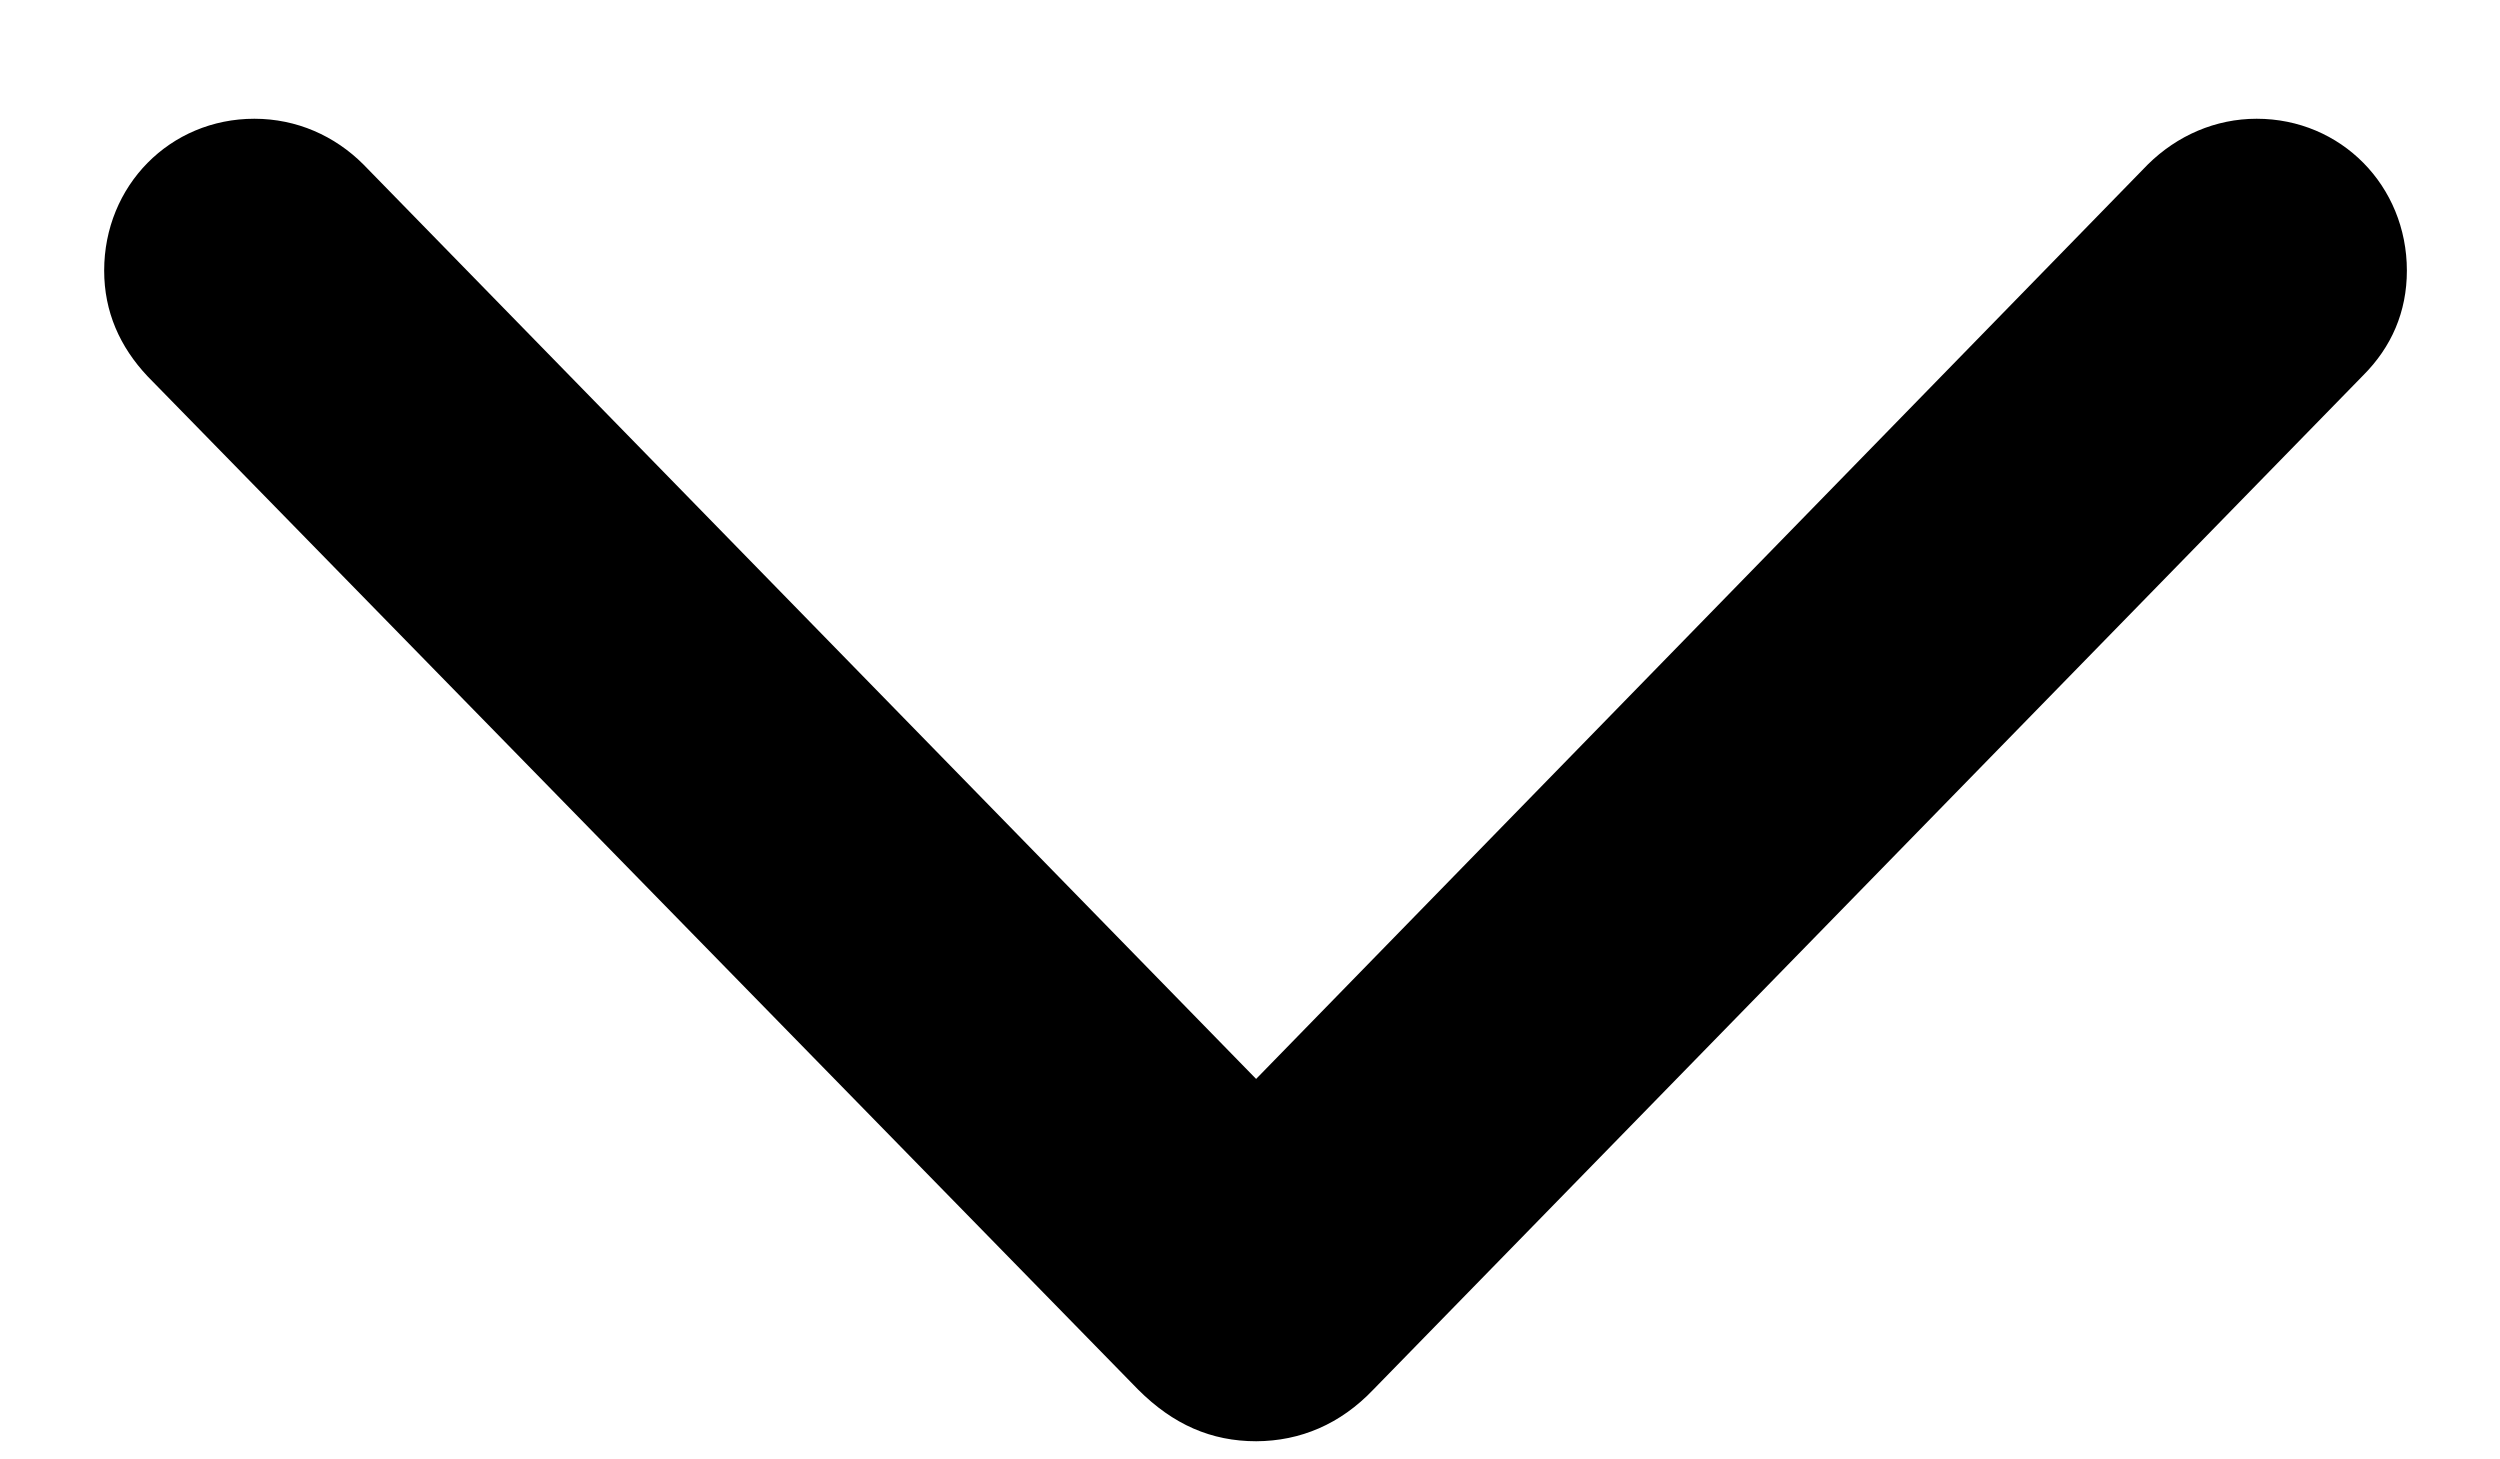
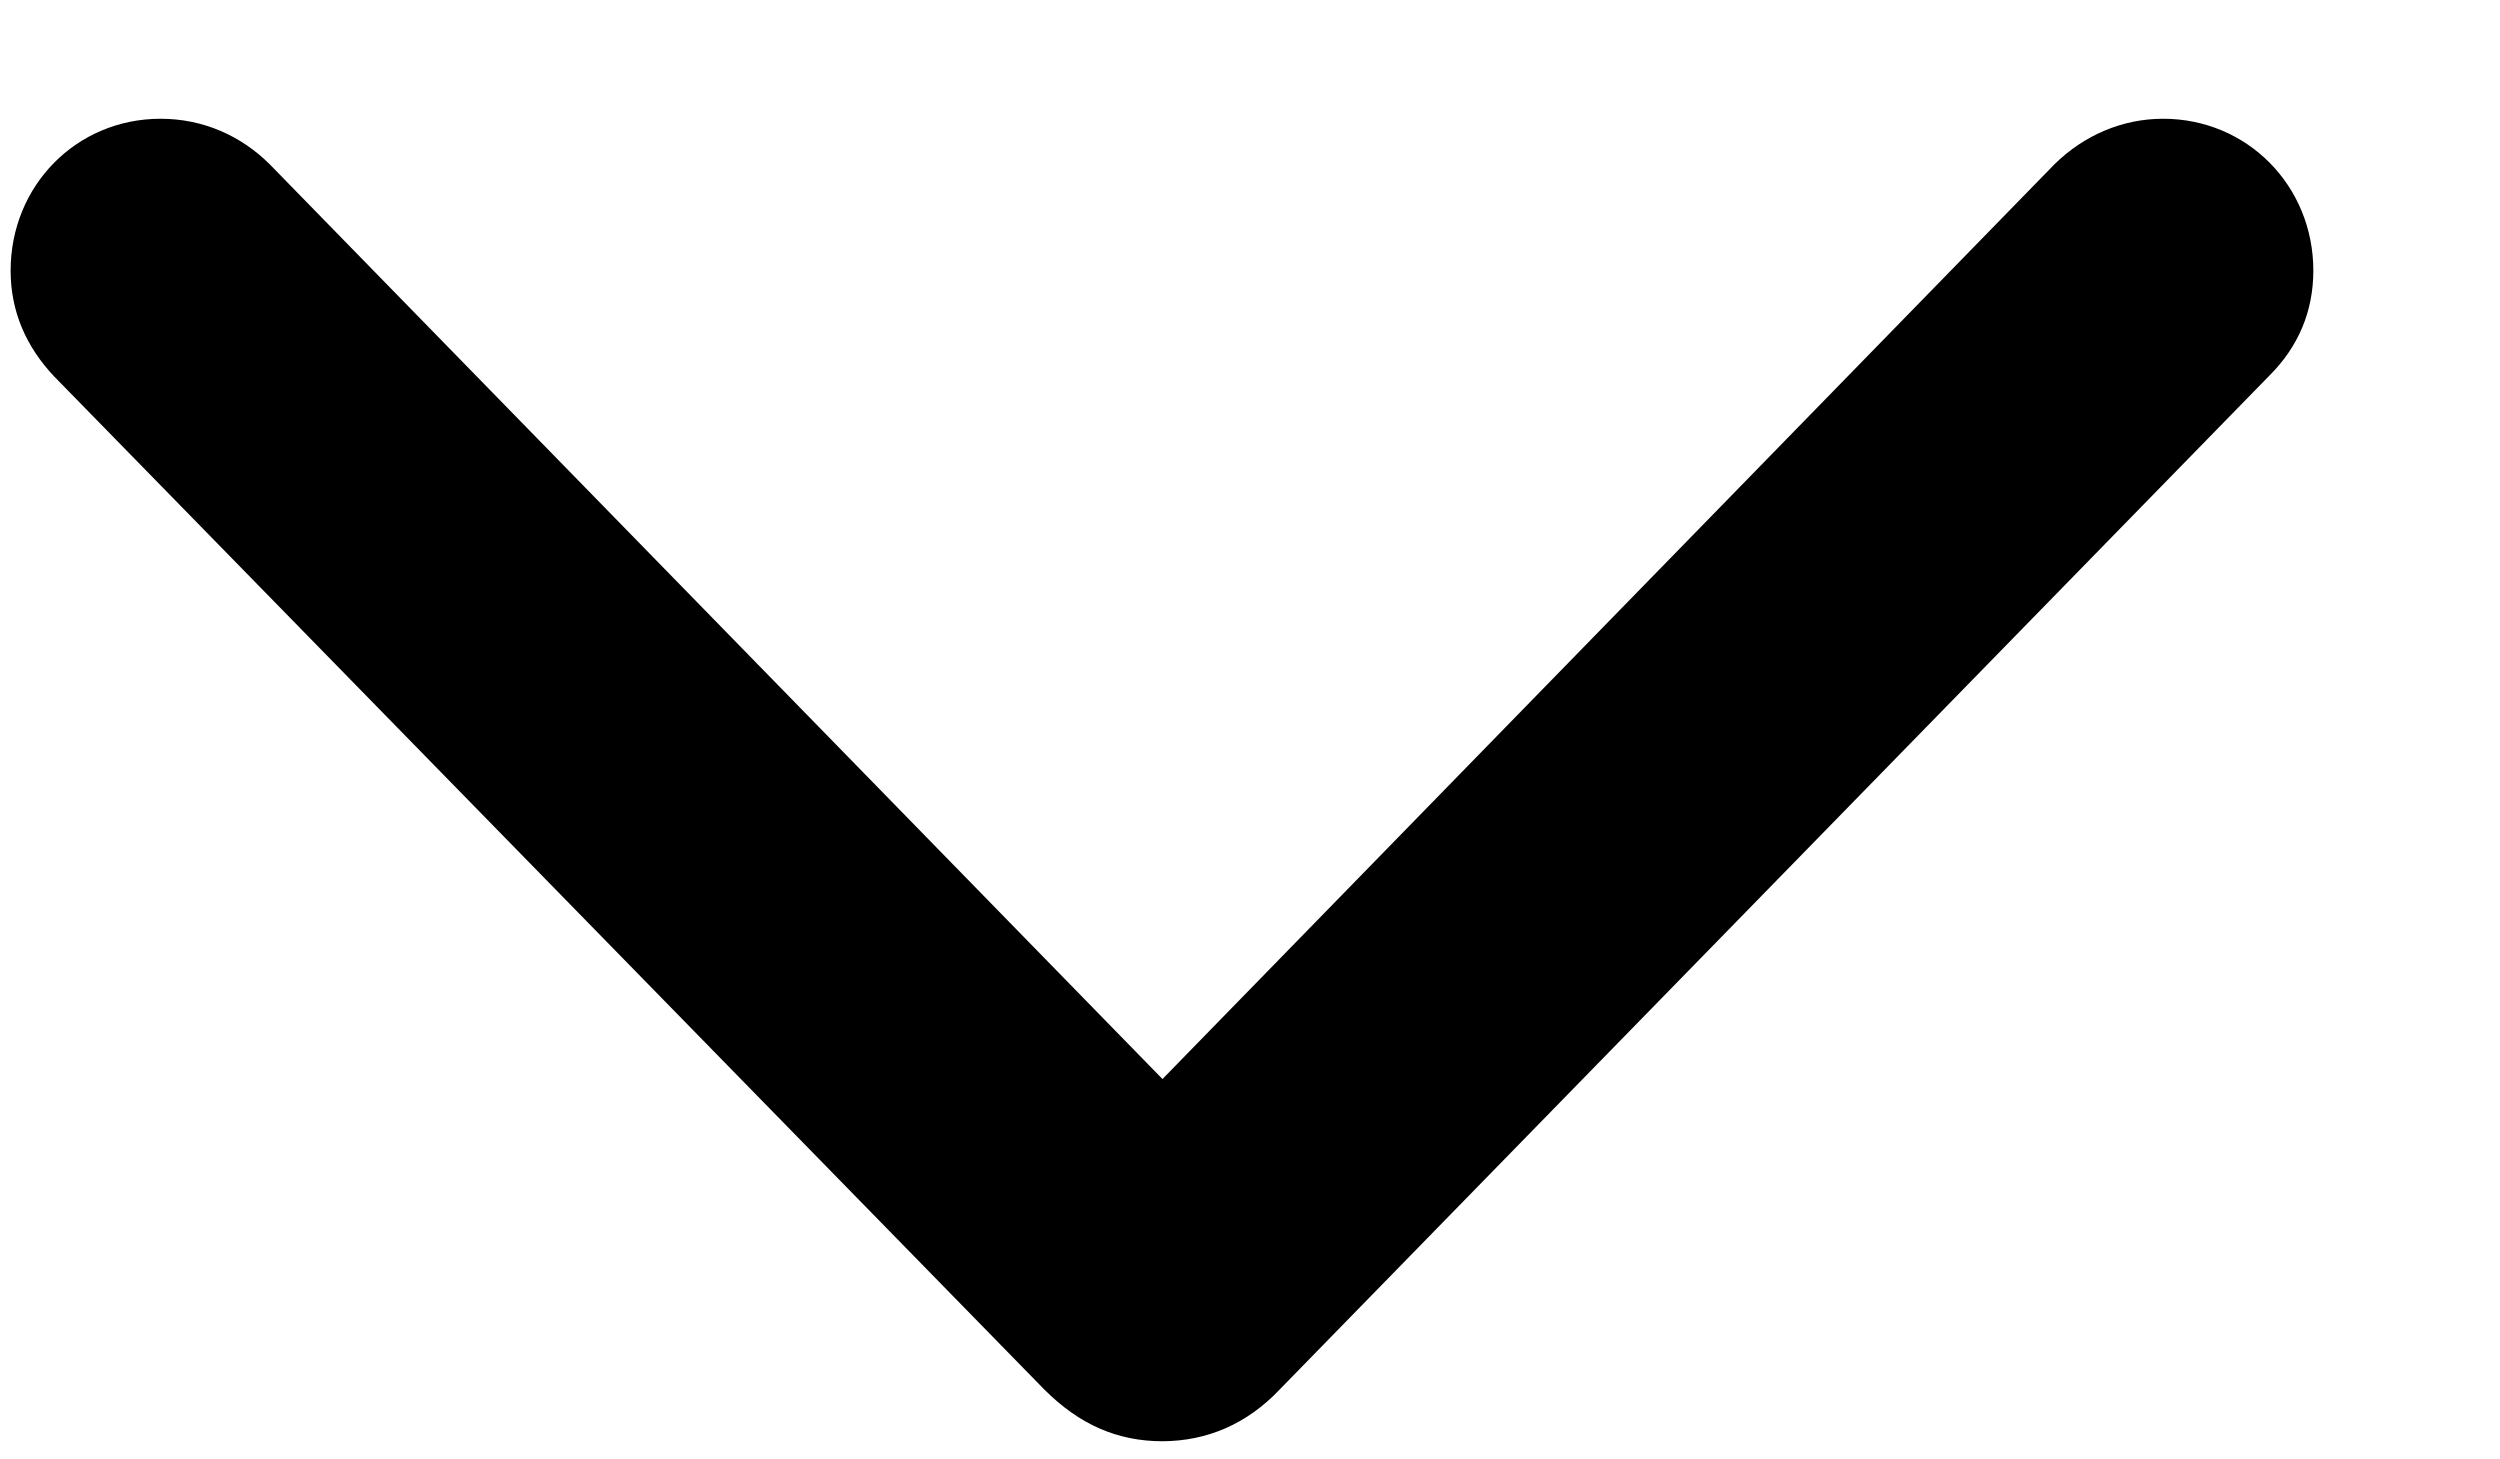
<svg xmlns="http://www.w3.org/2000/svg" width="12" height="7" viewBox="0 0 12 7" fill="none">
-   <path d="M6.03 6.918C6.242 6.917 6.434 6.836 6.592 6.67L11.343 1.802C11.479 1.666 11.553 1.497 11.553 1.299C11.553 0.892 11.237 0.57 10.832 0.57C10.635 0.57 10.451 0.65 10.31 0.789L5.724 5.492H6.335L1.744 0.789C1.607 0.652 1.424 0.57 1.221 0.57C0.815 0.57 0.5 0.892 0.5 1.299C0.5 1.496 0.575 1.665 0.709 1.807L5.463 6.67C5.631 6.838 5.814 6.918 6.03 6.918Z" fill="black" />
+   <path d="M5.58 6.918C5.793 6.917 5.985 6.836 6.142 6.67L10.894 1.802C11.03 1.666 11.104 1.497 11.104 1.299C11.104 0.892 10.787 0.57 10.383 0.57C10.186 0.57 10.002 0.65 9.861 0.789L5.275 5.492H5.885L1.295 0.789C1.158 0.652 0.975 0.57 0.771 0.57C0.366 0.57 0.051 0.892 0.051 1.299C0.051 1.496 0.126 1.665 0.26 1.807L5.013 6.67C5.181 6.838 5.364 6.918 5.58 6.918Z" fill="black" />
</svg>
